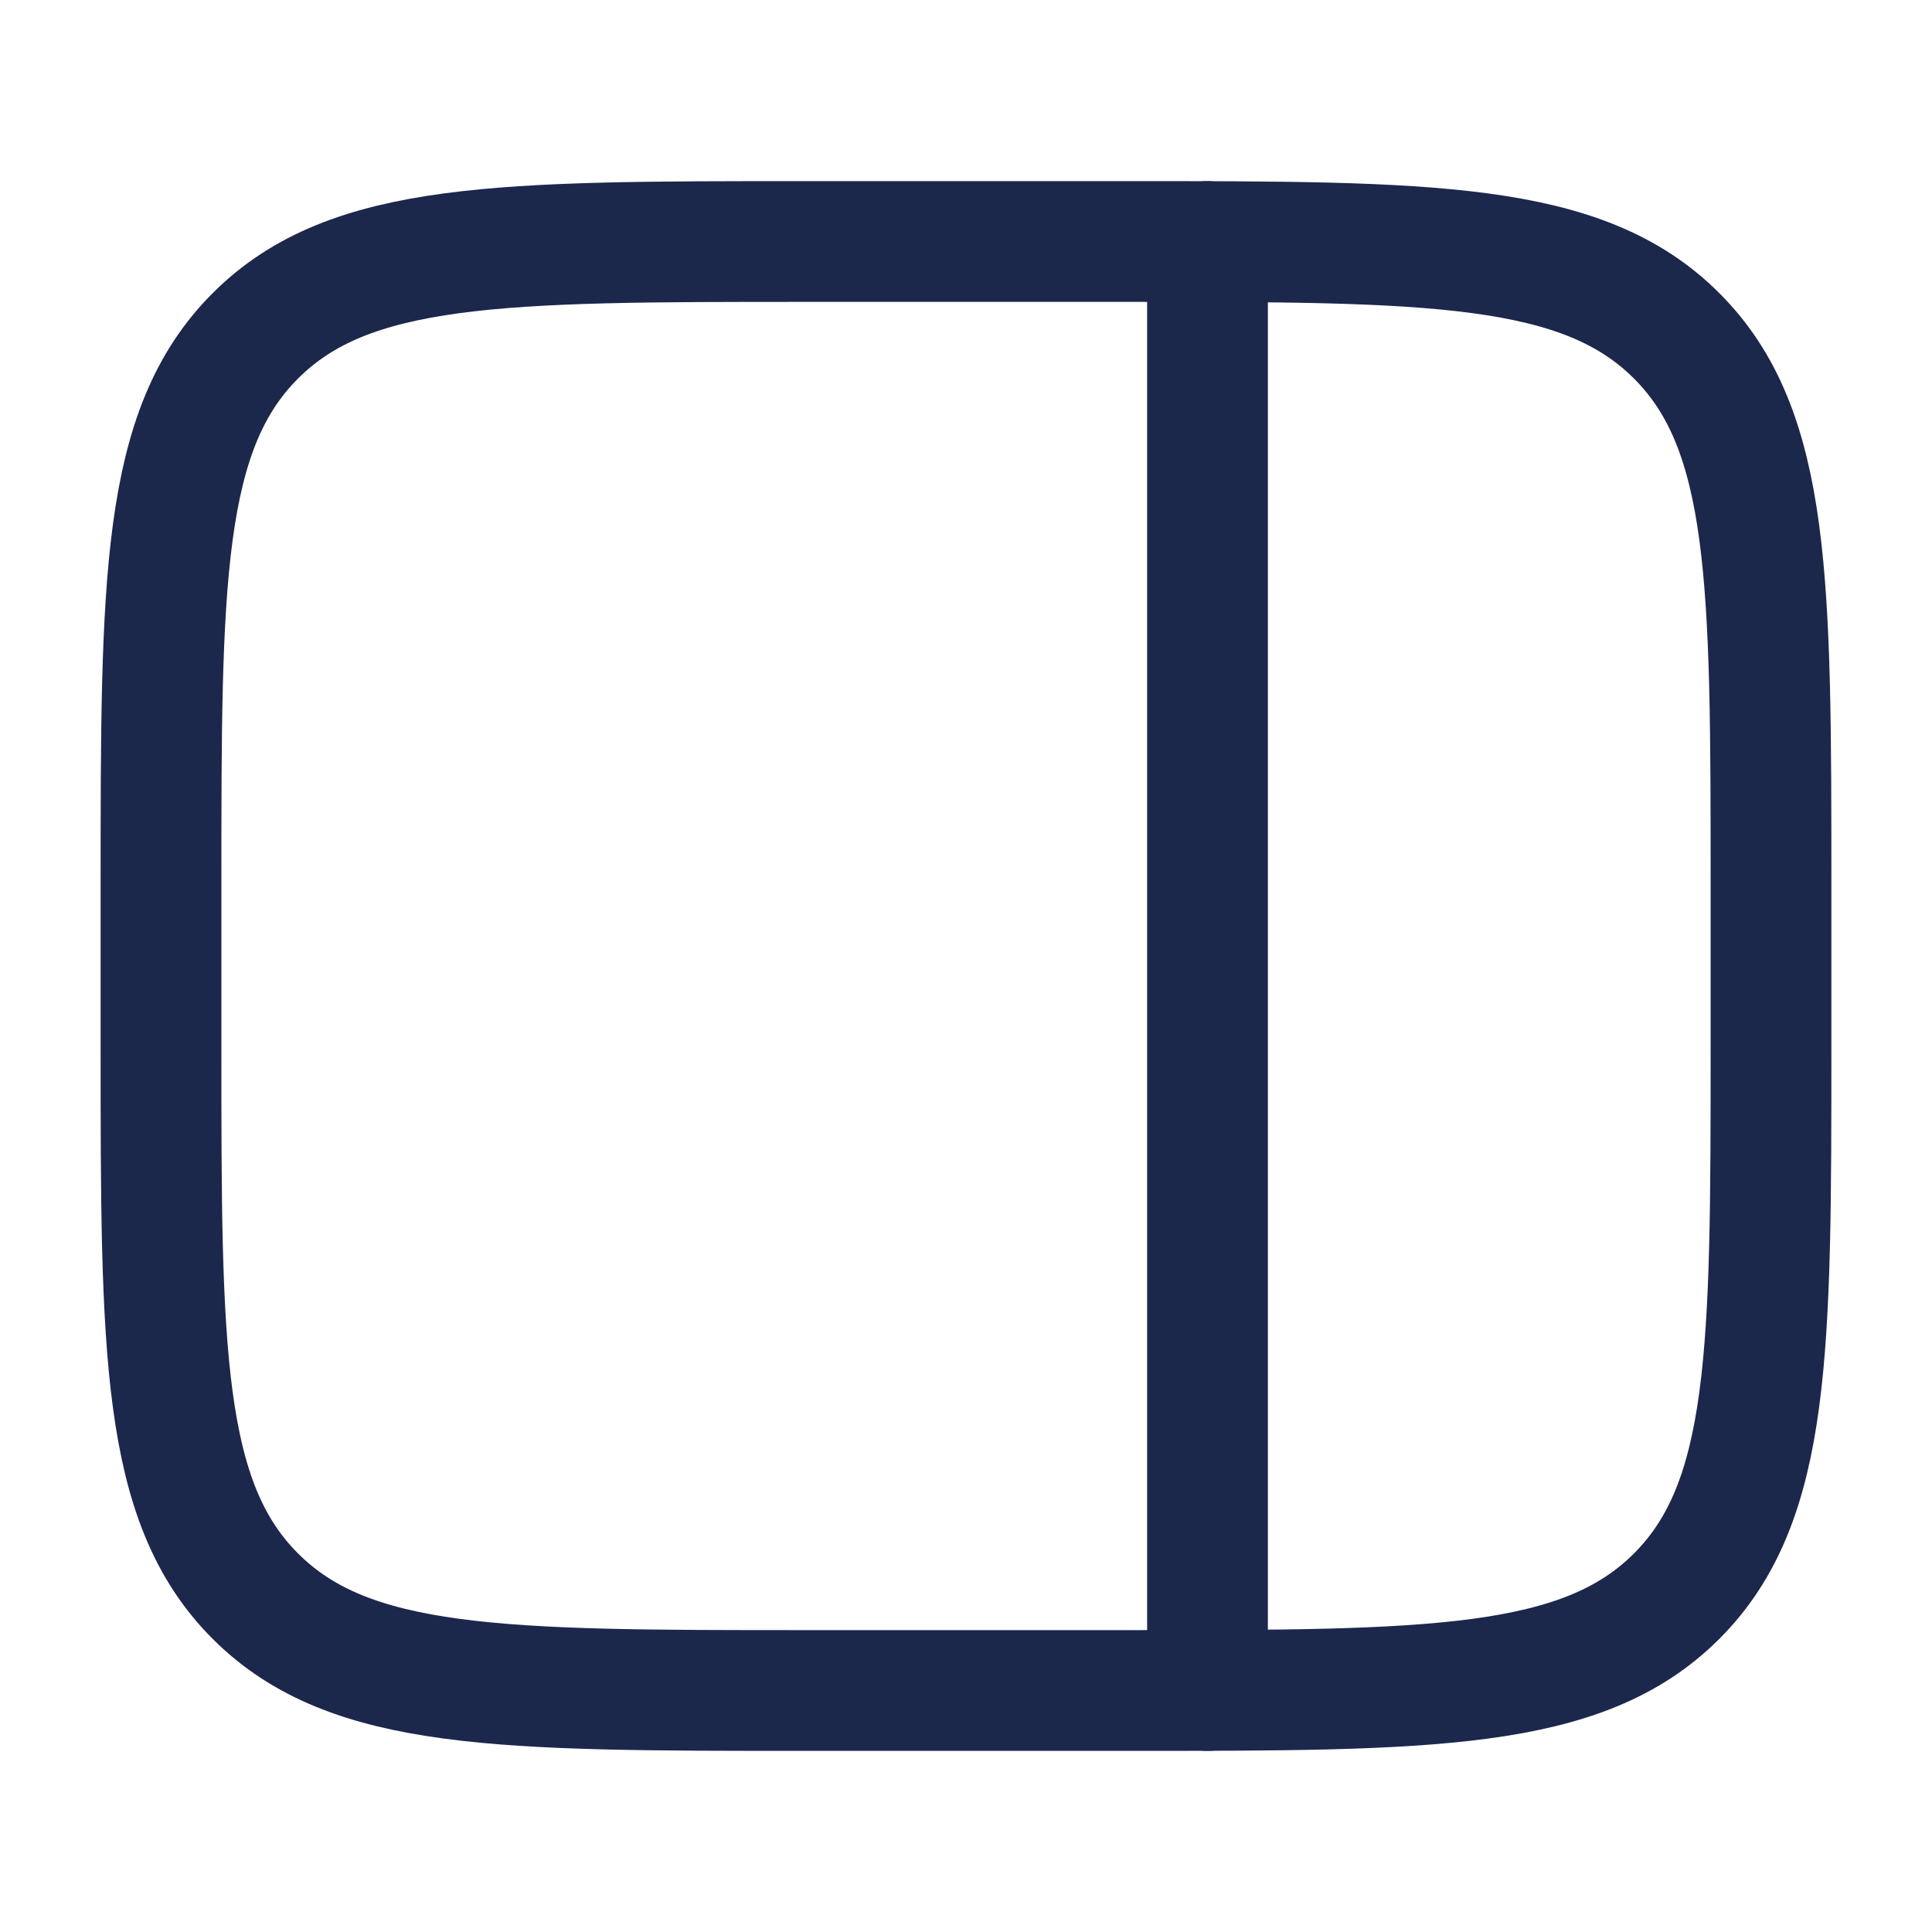
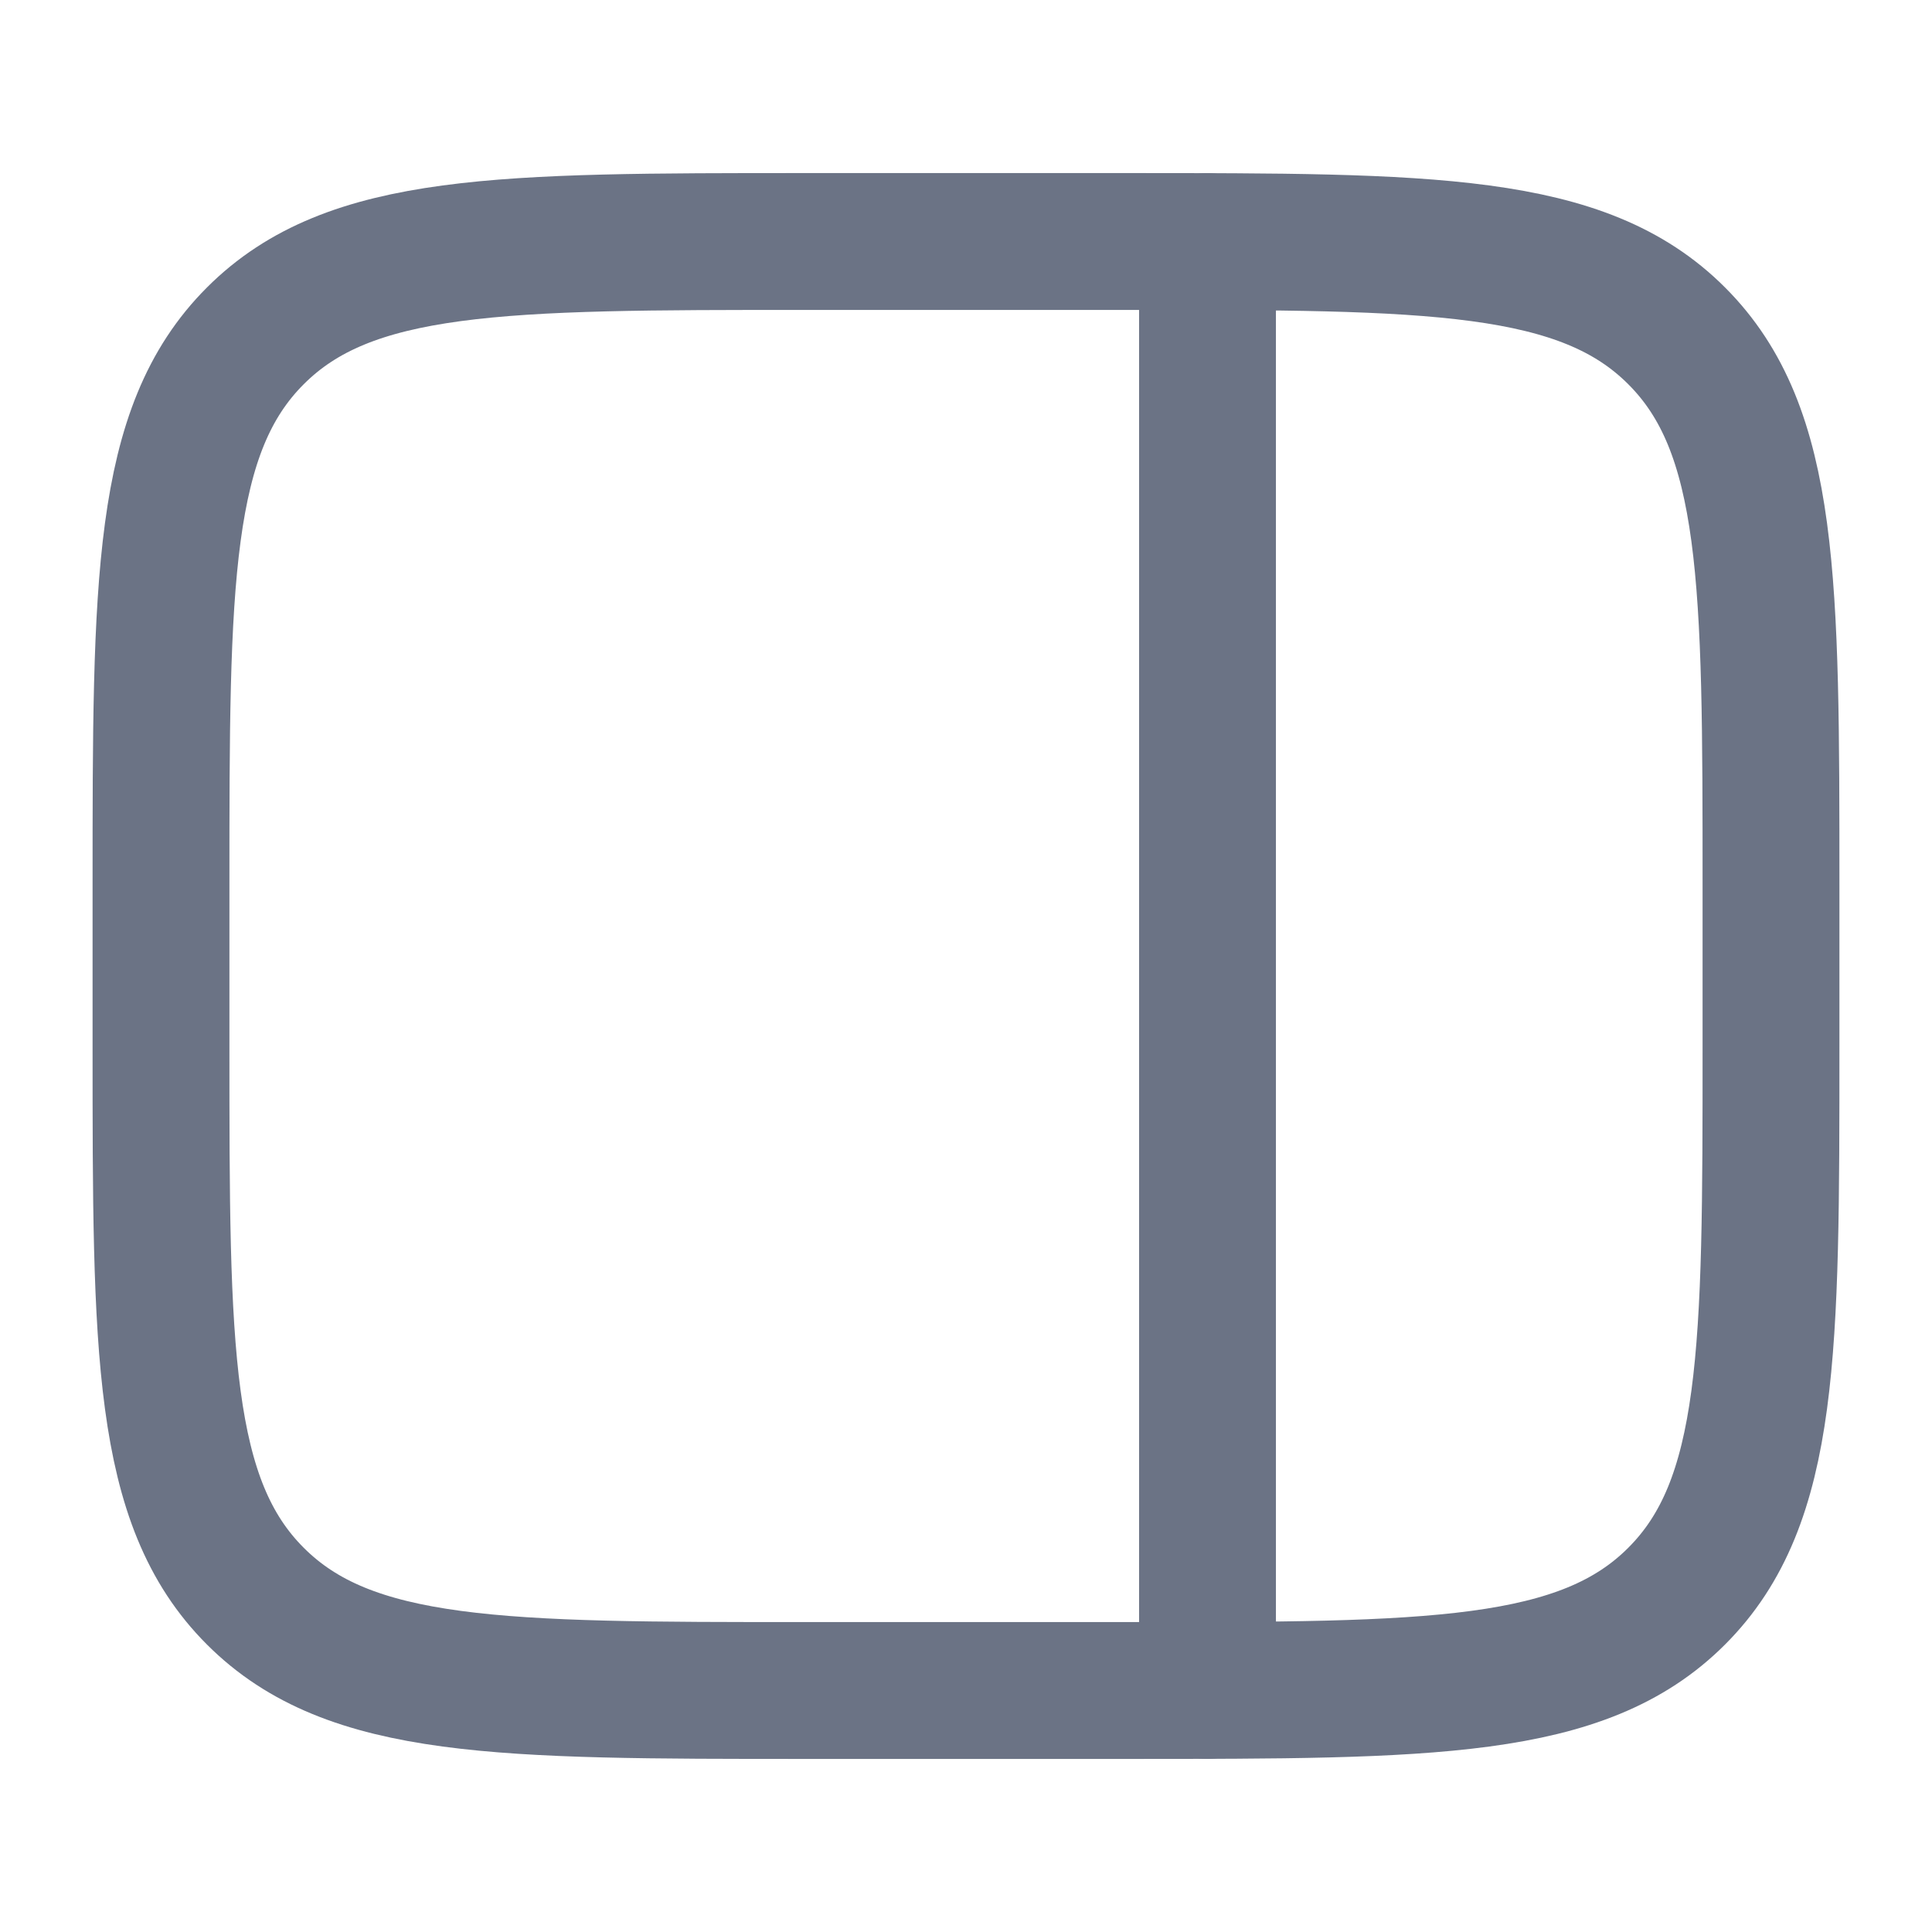
- <svg xmlns="http://www.w3.org/2000/svg" width="800px" height="800px" viewBox="0 0 24 24" fill="none">
-   <path d="M2 11C2 7.229 2 5.343 3.172 4.172C4.343 3 6.229 3 10 3H14C17.771 3 19.657 3 20.828 4.172C22 5.343 22 7.229 22 11V13C22 16.771 22 18.657 20.828 19.828C19.657 21 17.771 21 14 21H10C6.229 21 4.343 21 3.172 19.828C2 18.657 2 16.771 2 13V11Z" stroke="#1C274C" stroke-width="1.5" />
-   <path d="M15 21L15 3" stroke="#1C274C" stroke-width="1.5" stroke-linecap="round" />
+ <svg xmlns="http://www.w3.org/2000/svg" width="24" height="24" viewBox="0 0 24 24" fill="none" stroke="#6B7385" stroke-width="1.7">
+   <path d="M2 11C2 7.229 2 5.343 3.172 4.172C4.343 3 6.229 3 10 3H14C17.771 3 19.657 3 20.828 4.172C22 5.343 22 7.229 22 11V13C22 16.771 22 18.657 20.828 19.828C19.657 21 17.771 21 14 21H10C6.229 21 4.343 21 3.172 19.828C2 18.657 2 16.771 2 13V11Z" />
+   <path d="M15 21L15 3" stroke-linecap="round" />
</svg>
